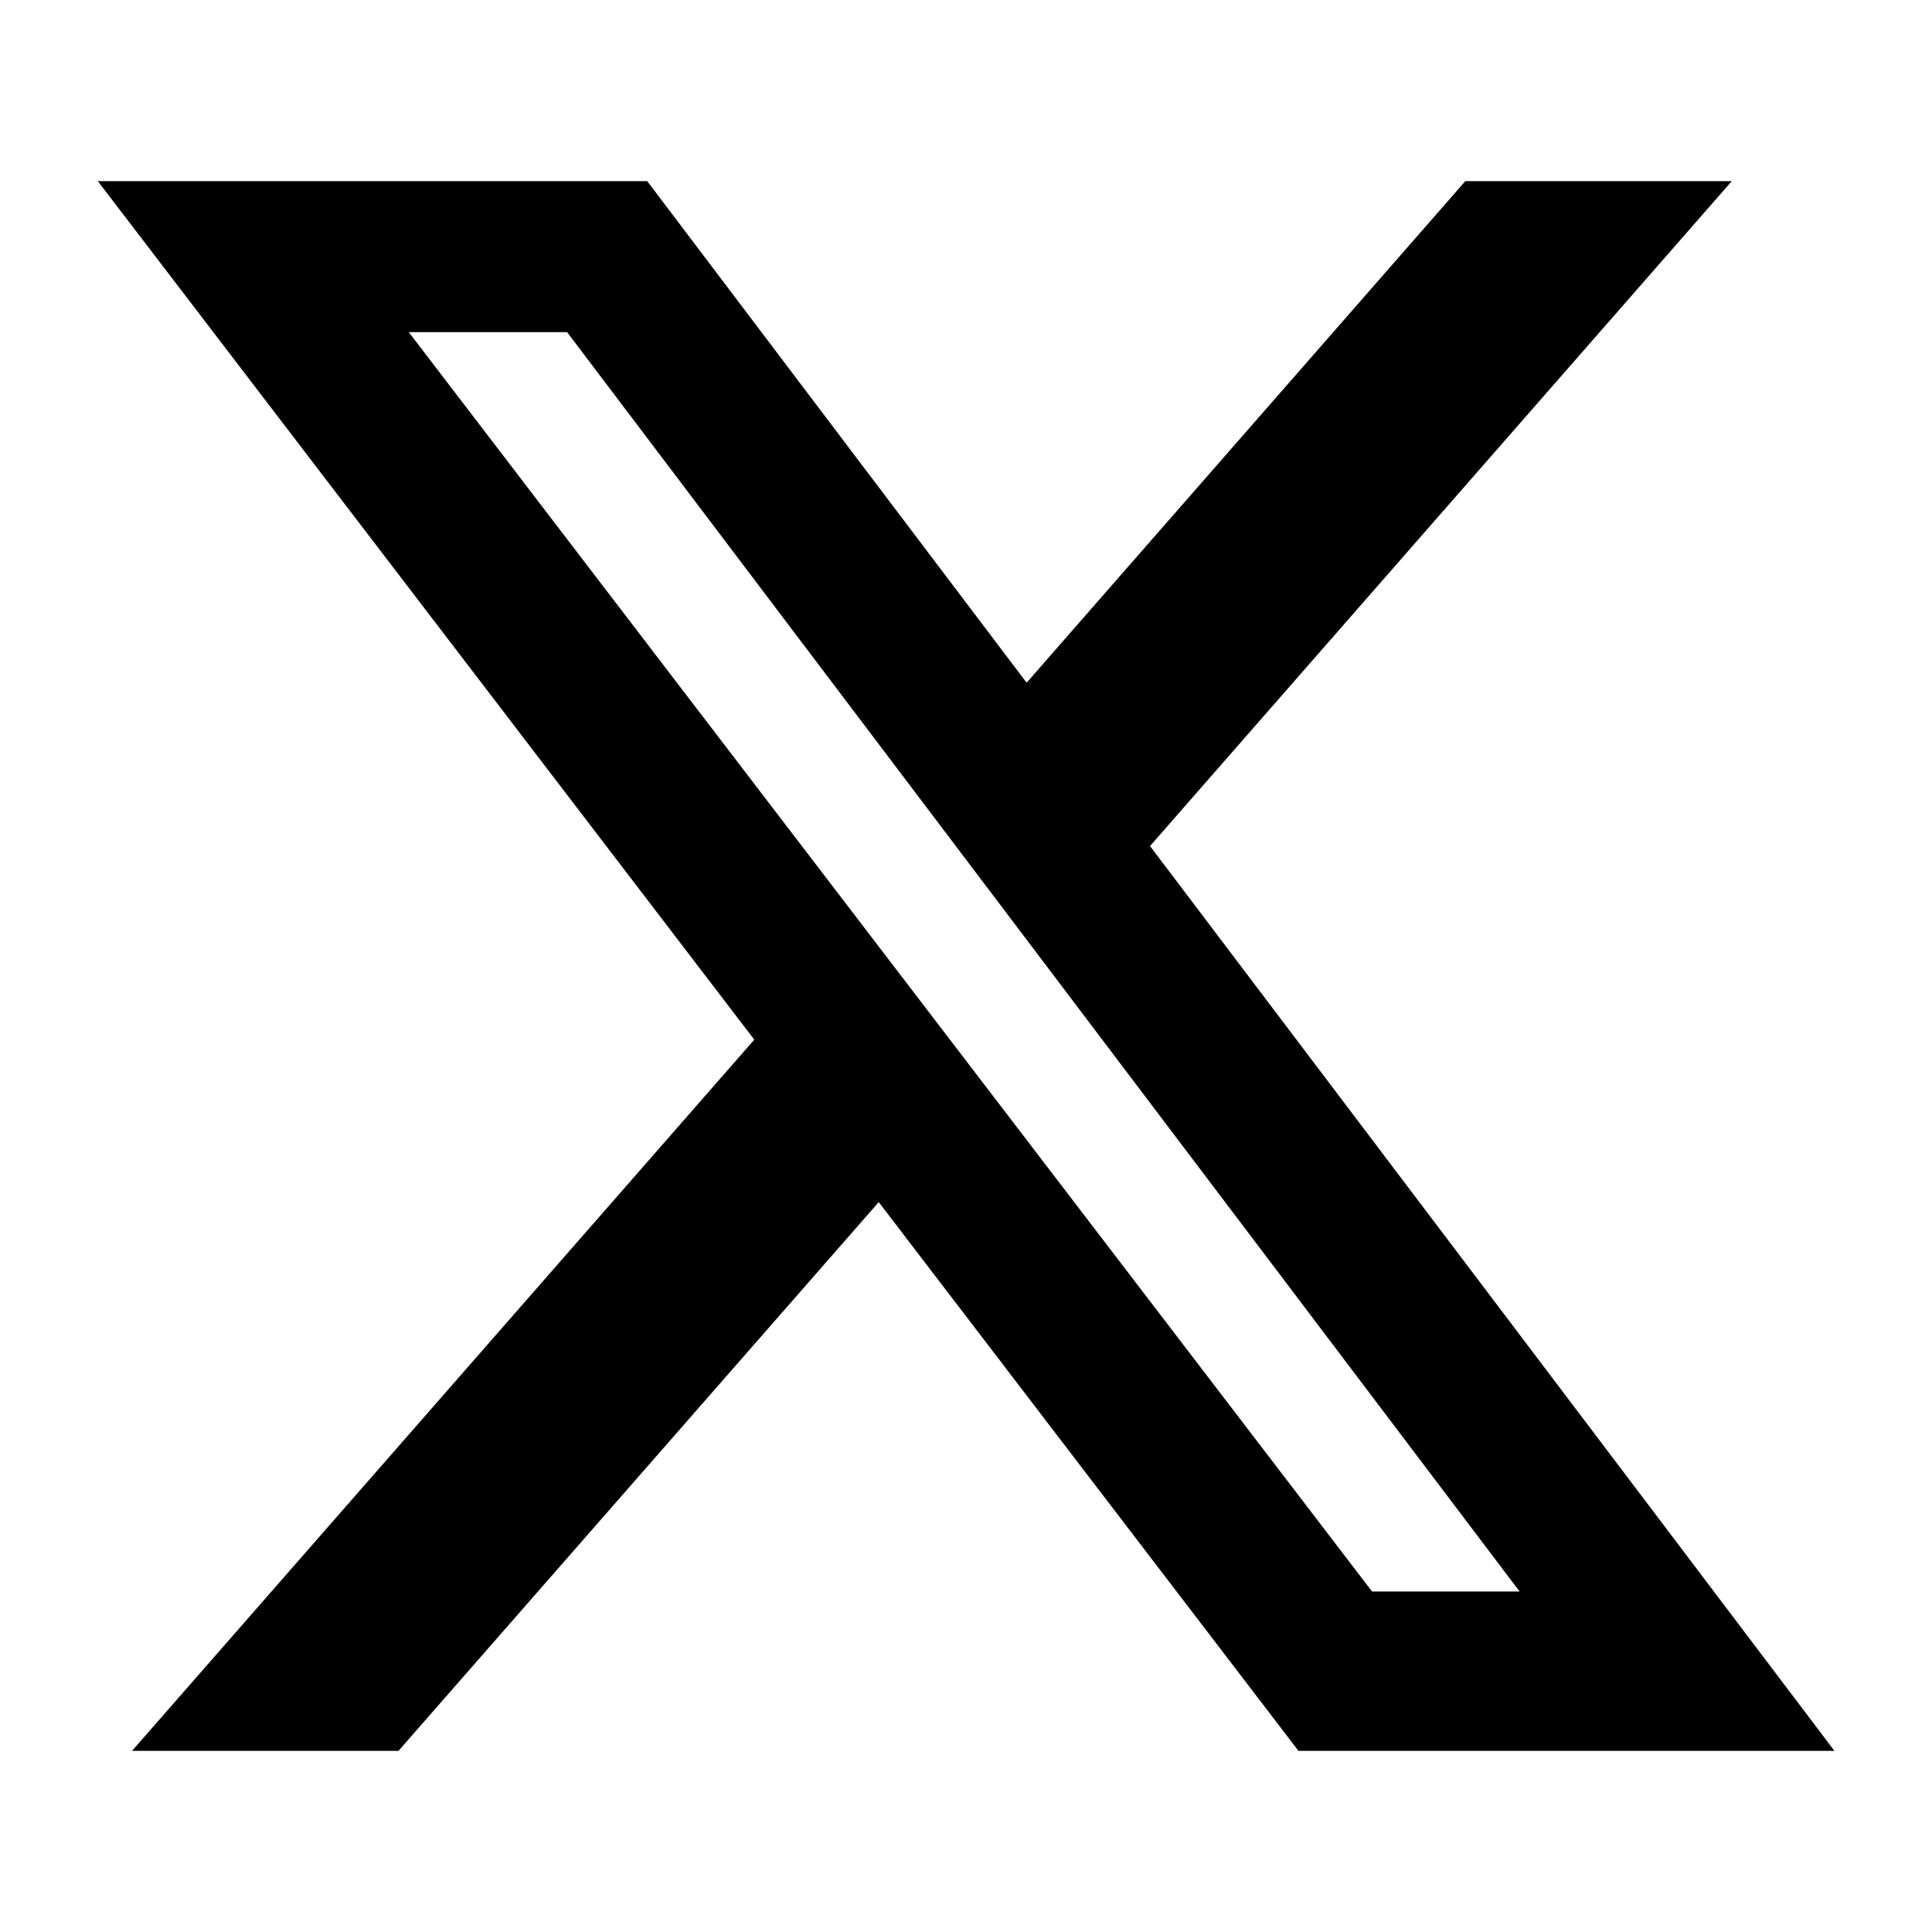
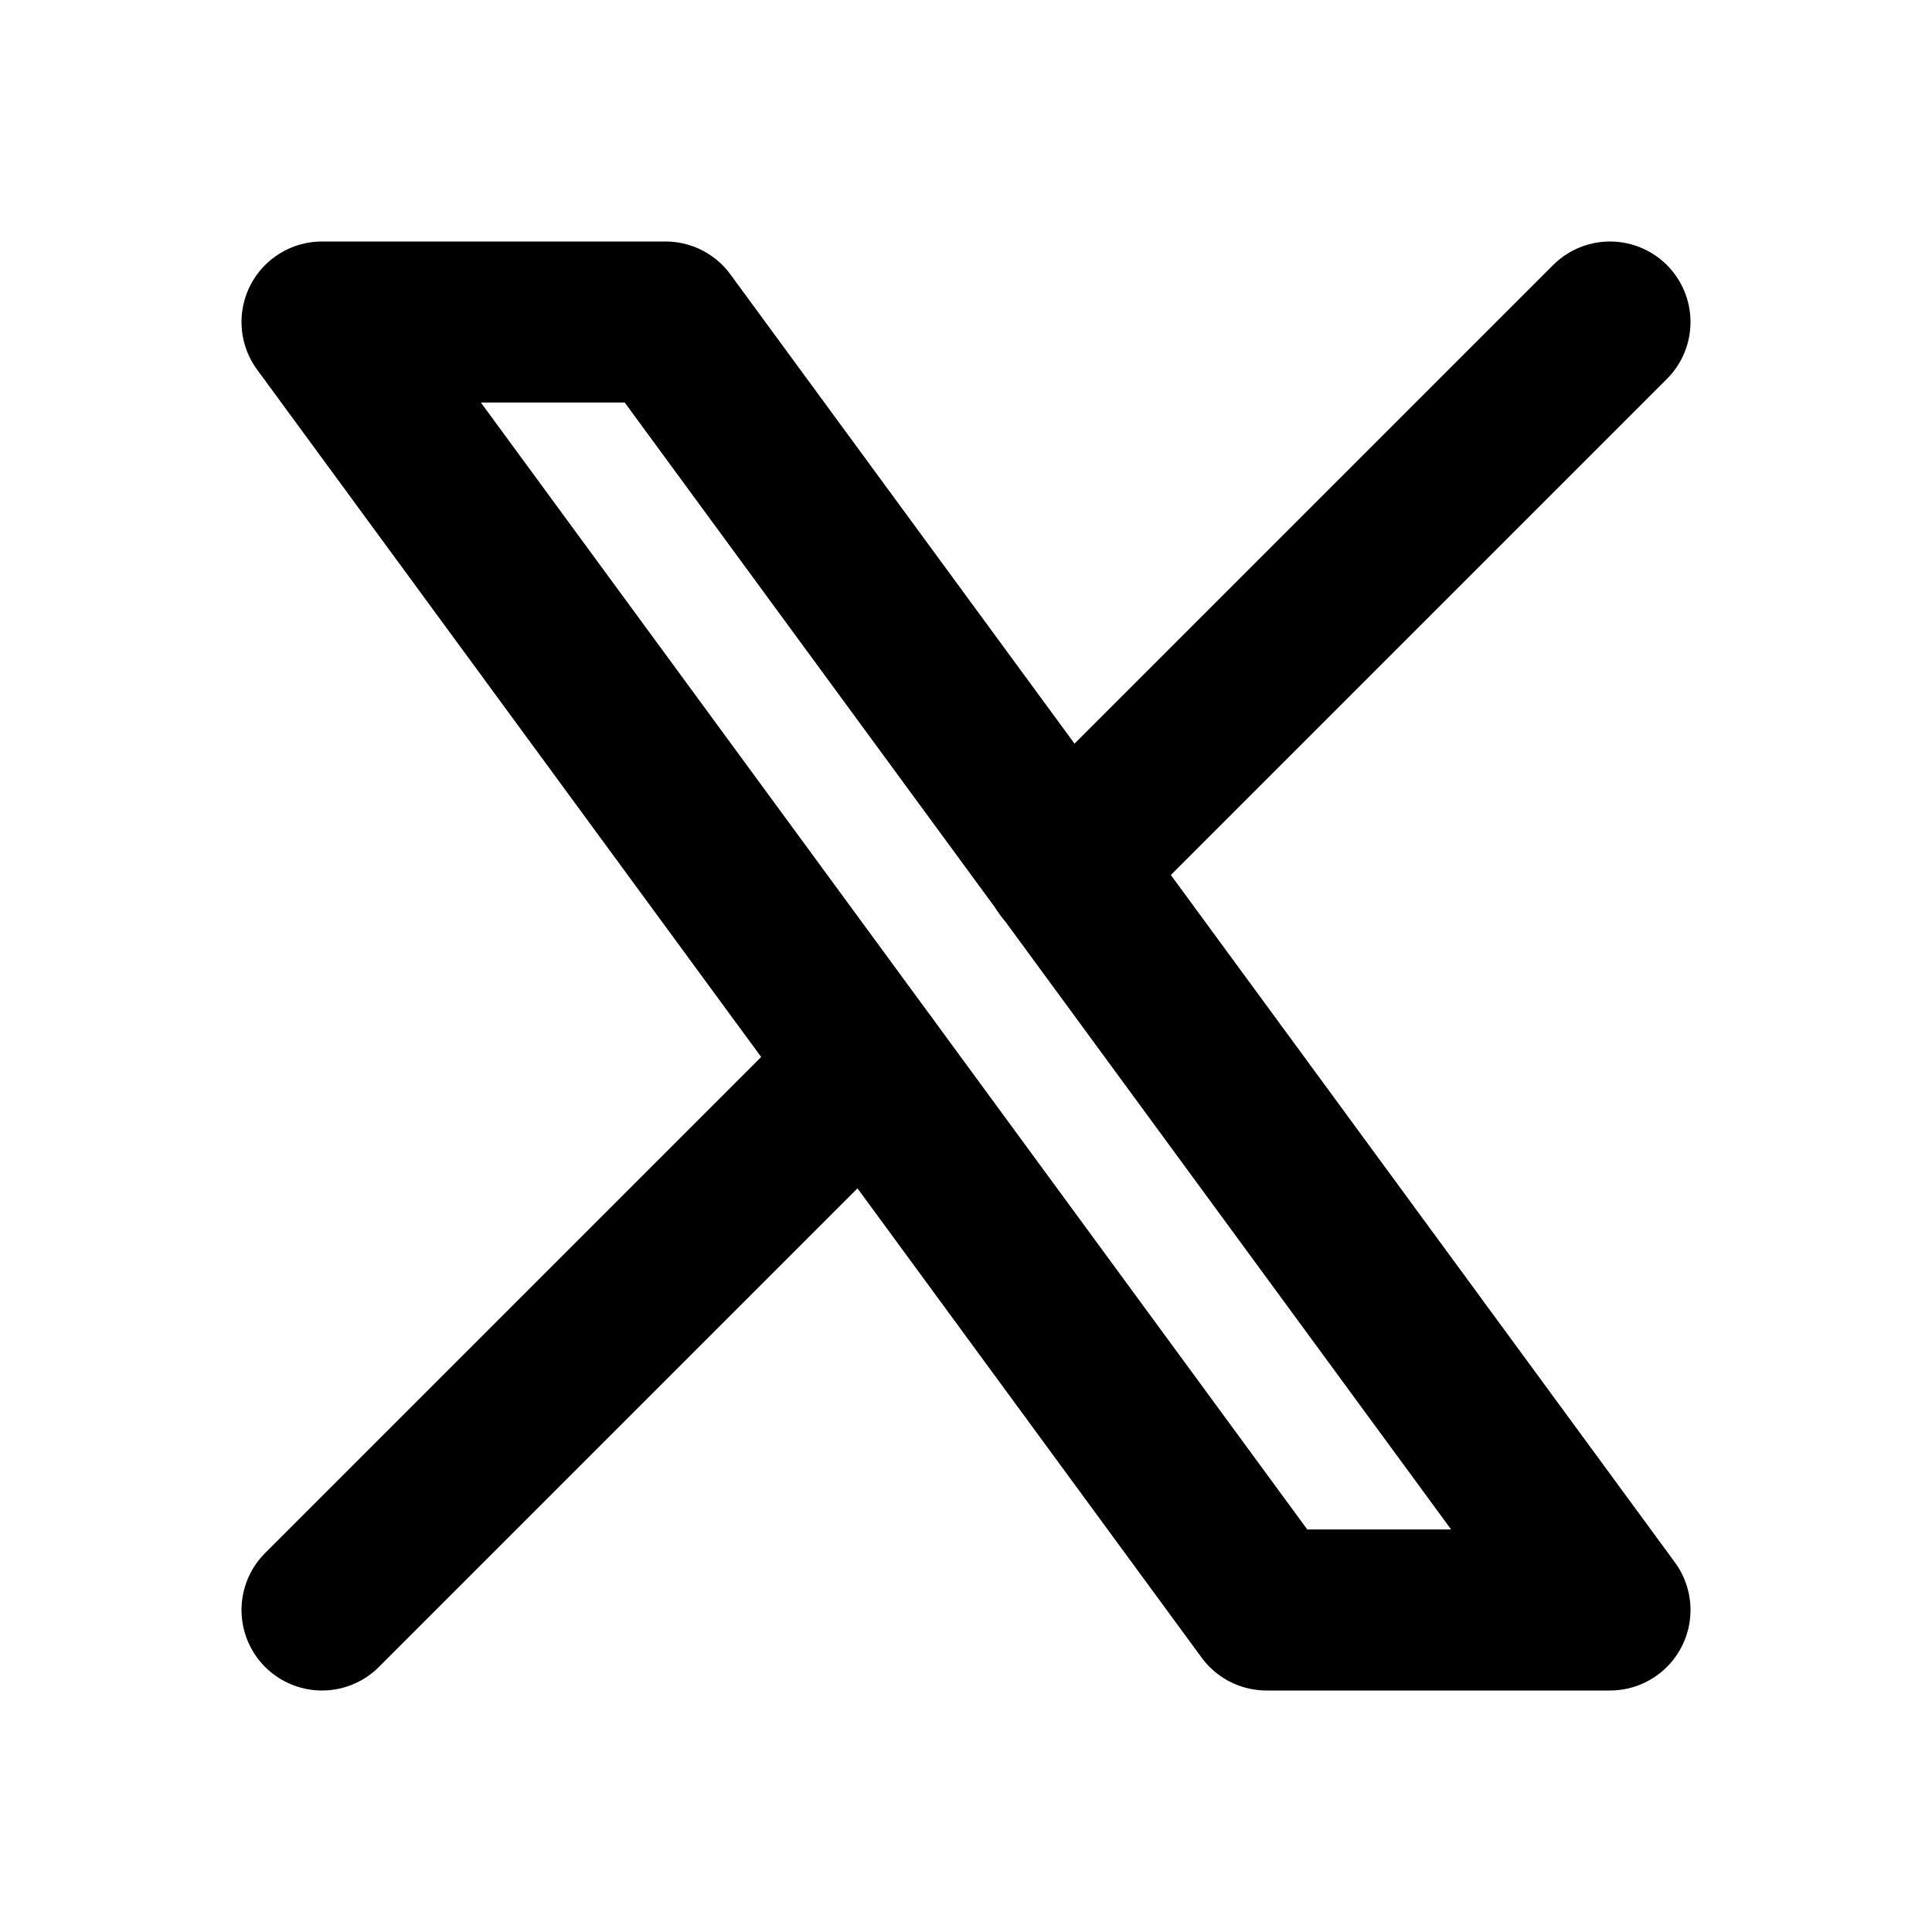
- <svg xmlns="http://www.w3.org/2000/svg" viewBox="0 0 24 24">
-   <path d="M18.205 2.25h3.308l-7.227 8.26 8.502 11.24H16.13l-5.214-6.817L4.95 21.75H1.64l7.73-8.835L1.215 2.25H8.04l4.713 6.231 5.45-6.231Zm-1.161 17.52h1.833L7.045 4.126H5.078L17.044 19.77Z" />
+ <svg xmlns="http://www.w3.org/2000/svg" width="24" height="24" viewBox="0 0 24 24" fill="none" stroke="currentColor" stroke-width="2" stroke-linecap="round" stroke-linejoin="round" class="icon icon-tabler icons-tabler-outline icon-tabler-brand-x">
+   <path stroke="none" d="M0 0h24v24H0z" fill="none" />
+   <path d="M4 4l11.733 16h4.267l-11.733 -16z" />
+   <path d="M4 20l6.768 -6.768m2.46 -2.46l6.772 -6.772" />
</svg>
